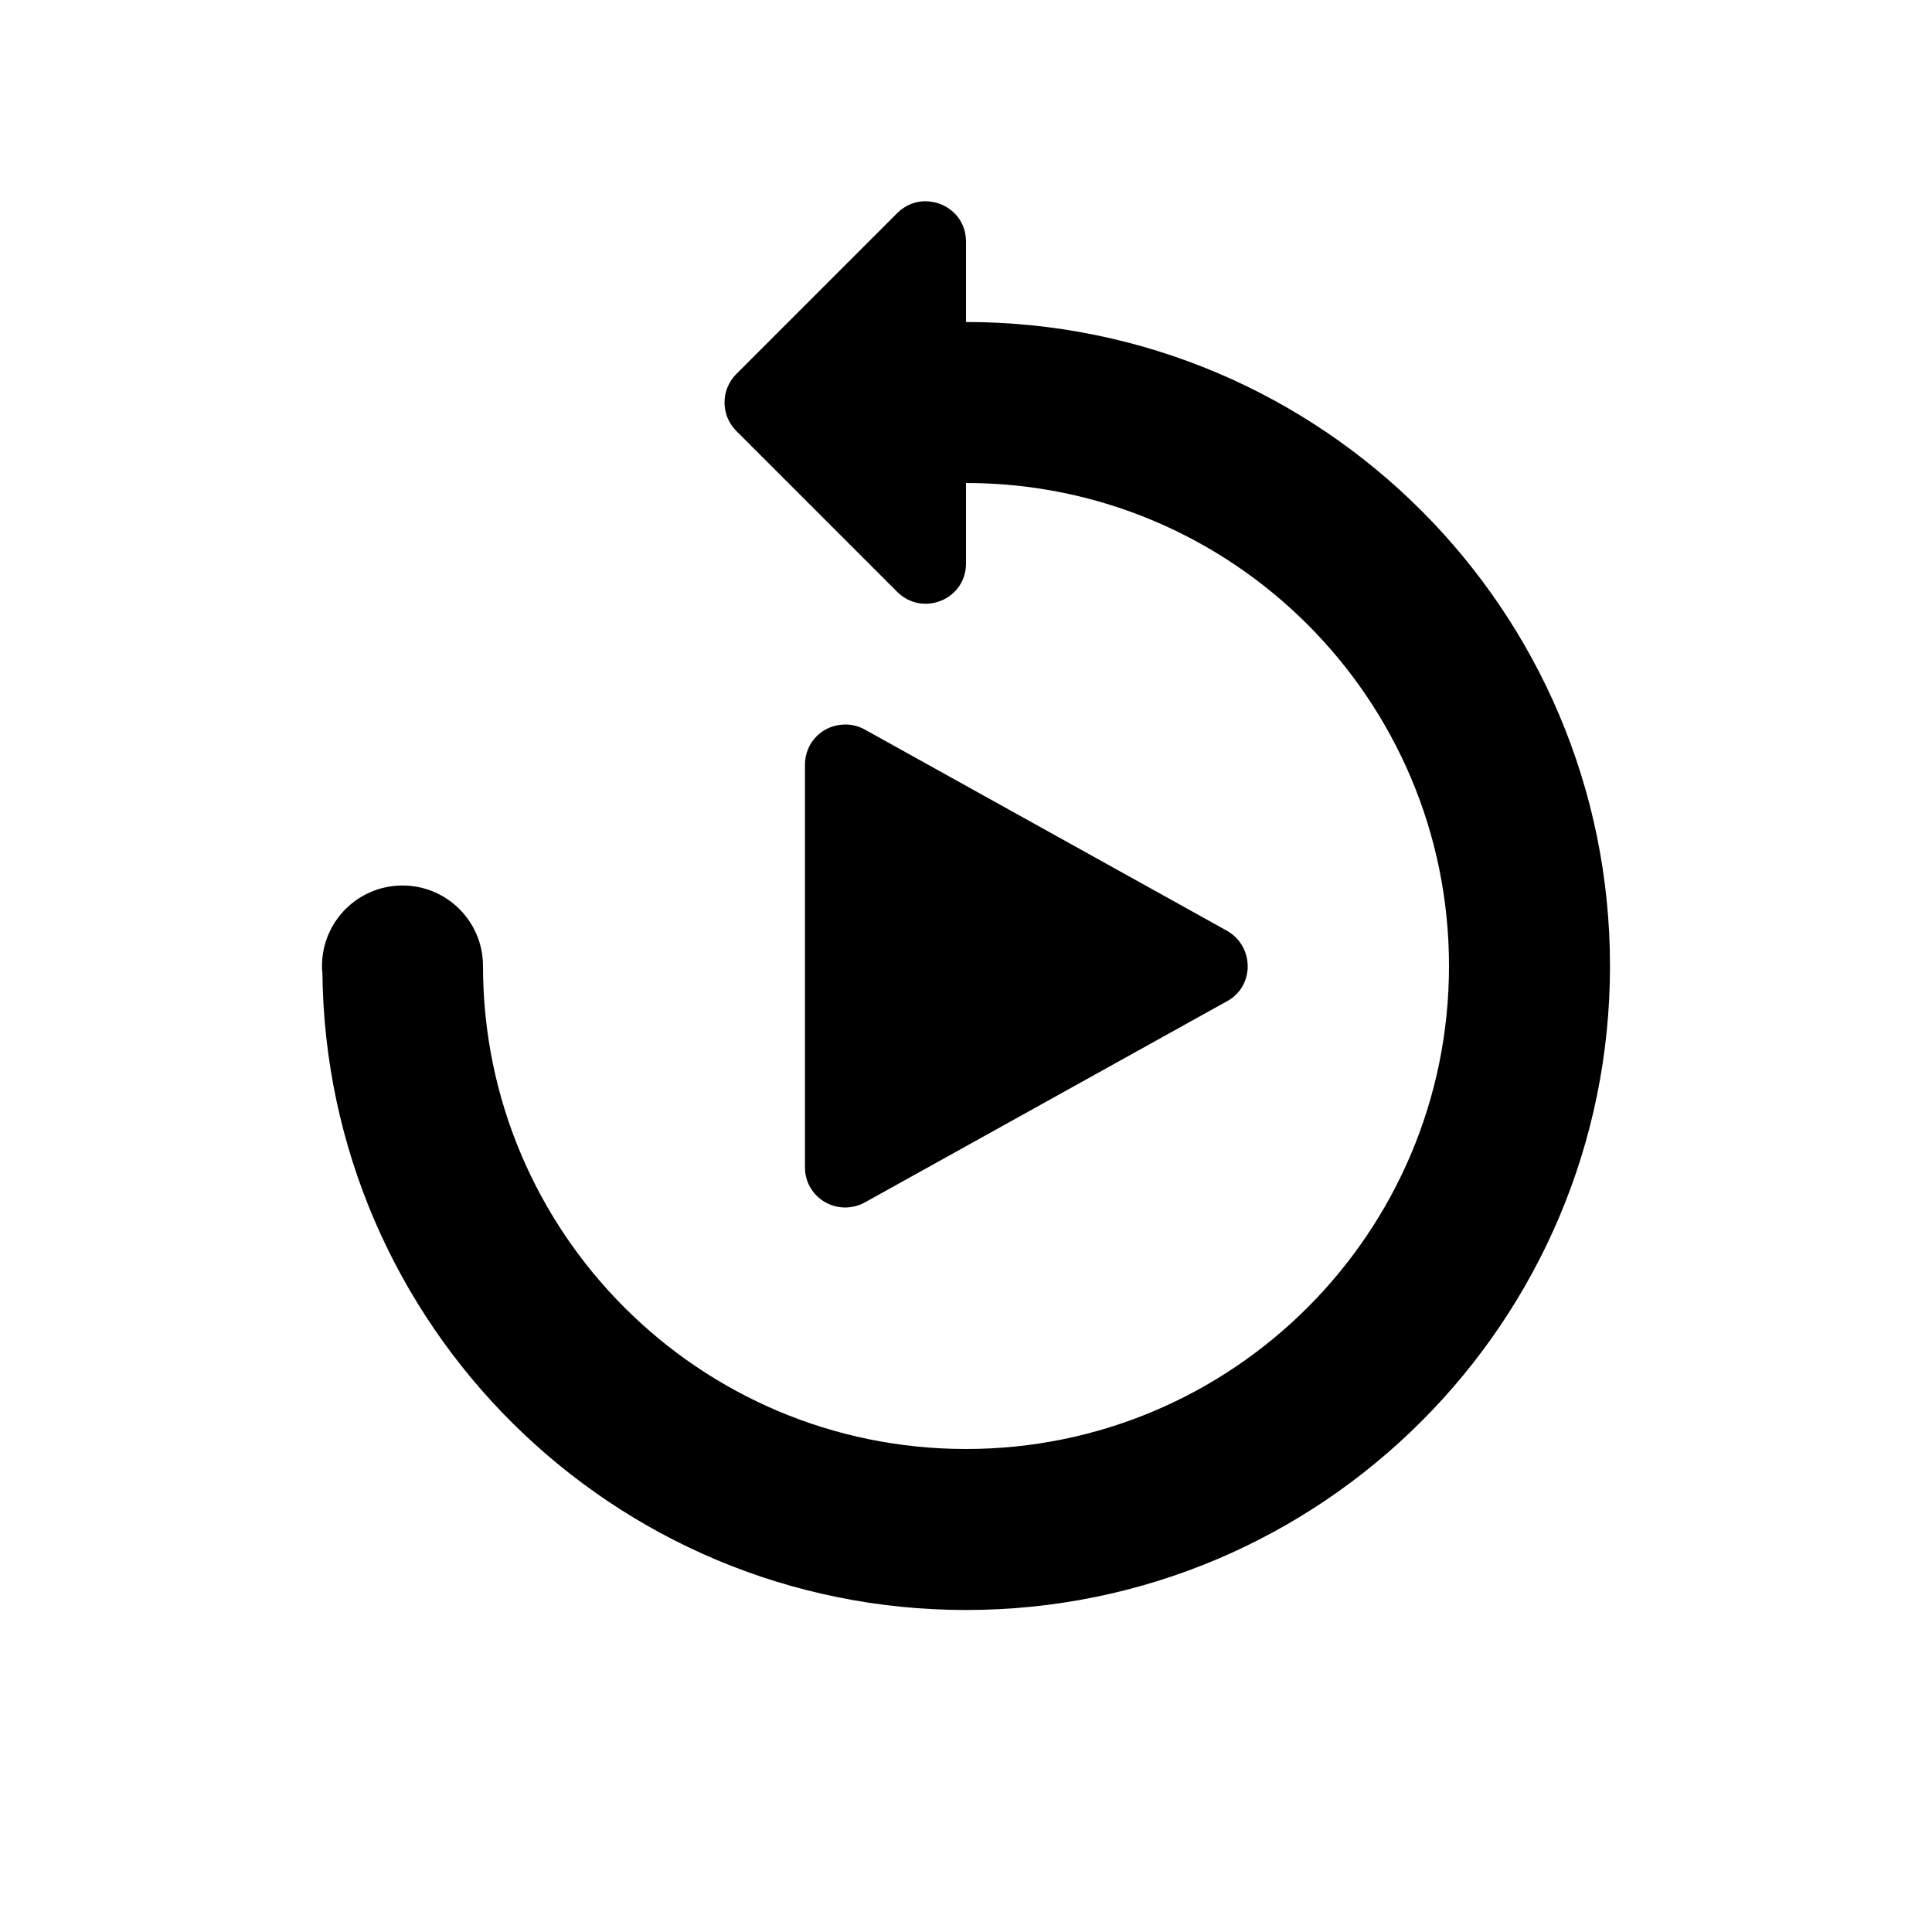
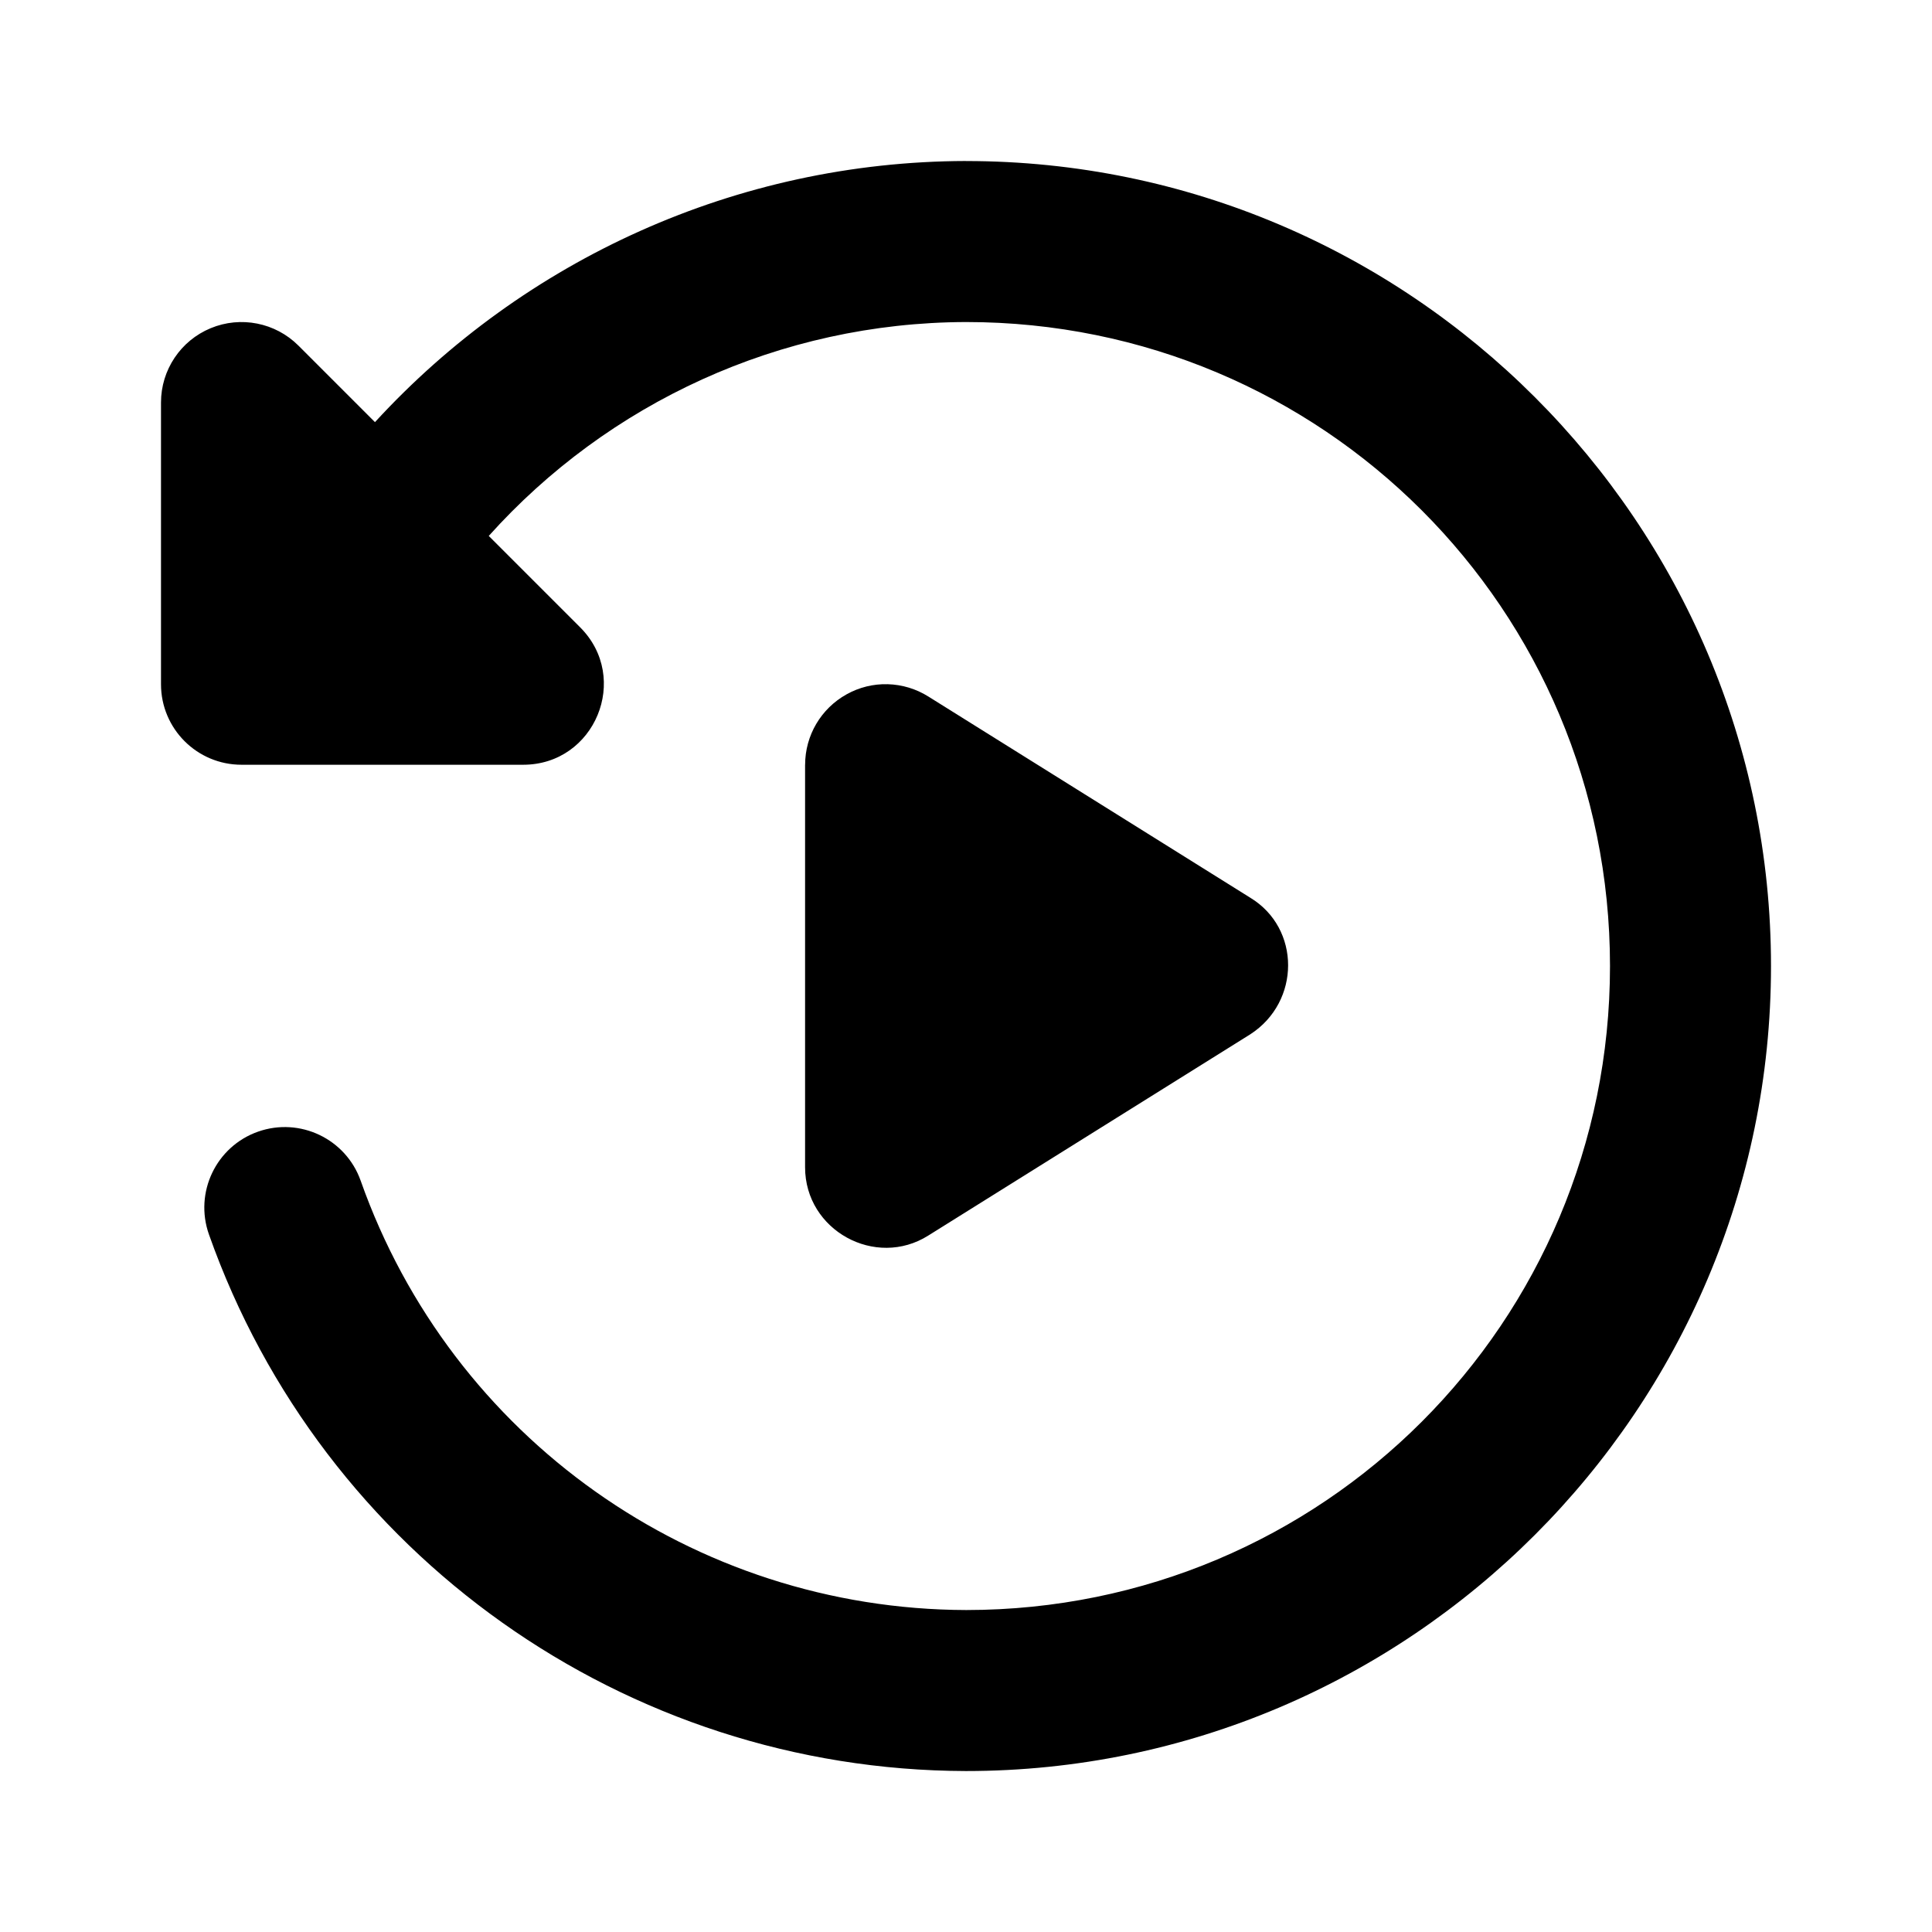
<svg xmlns="http://www.w3.org/2000/svg" width="48" height="48" id="svg4682" version="1.1">
  <defs id="defs4684" />
  <g id="layer1" transform="translate(0,-1028.362)">
-     <path style="color:#000000;font-style:normal;font-variant:normal;font-weight:normal;font-stretch:normal;font-size:medium;line-height:normal;font-family:sans-serif;font-variant-ligatures:normal;font-variant-position:normal;font-variant-caps:normal;font-variant-numeric:normal;font-variant-alternates:normal;font-feature-settings:normal;text-indent:0;text-align:start;text-decoration:none;text-decoration-line:none;text-decoration-style:solid;text-decoration-color:#000000;letter-spacing:normal;word-spacing:normal;text-transform:none;writing-mode:lr-tb;direction:ltr;text-orientation:mixed;dominant-baseline:auto;baseline-shift:baseline;text-anchor:start;white-space:normal;shape-padding:0;clip-rule:nonzero;display:inline;overflow:visible;visibility:visible;isolation:auto;mix-blend-mode:normal;color-interpolation:sRGB;color-interpolation-filters:linearRGB;solid-color:#000000;solid-opacity:1;vector-effect:none;fill:#000000;fill-opacity:1;fill-rule:evenodd;stroke:none;stroke-width:2;stroke-linecap:butt;stroke-linejoin:round;stroke-miterlimit:4;stroke-dasharray:none;stroke-dashoffset:0;stroke-opacity:1;color-rendering:auto;image-rendering:auto;shape-rendering:auto;text-rendering:auto;enable-background:accumulate" d="m 23.113,1033.37 c -0.281,-0.036 -0.581,0.05 -0.82,0.285 l -4,4 c -0.39,0.391 -0.39,1.024 0,1.414 l 4,4 c 0.638,0.626 1.708,0.183 1.707,-0.707 v -2 c 6.627,0 12,5.373 12,12 0,6.627 -5.373,12 -12,12 -6.627,0 -12,-5.373 -12,-12 0,-1.105 -0.895,-2 -2,-2 -1.105,0 -2,0.895 -2,2 5e-4,0.053 -2e-4,0.106 0.01,0.158 0.084,8.763 7.207,15.842 15.99,15.842 8.837,0 16,-7.163 16,-16 0,-8.836 -7.163,-16 -16,-16 v -2 c 0,-0.556 -0.418,-0.937 -0.887,-0.992 z m -2.106,12.992 c -0.571,0 -1.008,0.445 -1.008,1 v 10 c -9e-4,0.763 0.81,1.24 1.486,0.875 l 9,-5 c 0.685,-0.37 0.685,-1.359 0,-1.75 l -9,-5 c -0.146,-0.081 -0.311,-0.124 -0.478,-0.125 z" id="path9048-1" />
+     <path id="path6671" style="color:#000000;fill:#000000;fill-rule:evenodd;stroke-linecap:round;stroke-linejoin:round;-inkscape-stroke:none" d="m 23.994,1032.362 c -5.7,0.015 -10.977,2.457 -14.678,6.488 l -1.902,-1.902 c -0.572,-0.571 -1.433,-0.742 -2.18,-0.432 -0.747,0.309 -1.234,1.038 -1.234,1.846 v 7 c 1.104e-4,1.105 0.895,2 2,2 h 7 c 1.781,-7e-4 2.673,-2.154 1.414,-3.414 l -2.271,-2.271 c 2.961,-3.299 7.231,-5.301 11.857,-5.314 8.86,0 16,7.14 16,16 0,8.858 -7.137,15.997 -15.994,16 -6.772,-0.018 -12.788,-4.281 -15.045,-10.666 -0.368,-1.04 -1.51,-1.586 -2.551,-1.219 -1.042,0.368 -1.587,1.511 -1.219,2.553 2.816,7.966 10.353,13.31 18.803,13.332 H 24 c 11.022,0 20,-8.978 20,-20 0,-11.022 -8.978,-20 -20,-20 z m -3.992,15 v 10 c -3.37e-4,1.571 1.751,2.524 3.061,1.697 l 8,-5 c 1.253,-0.81 1.253,-2.634 0,-3.393 l -8,-5 c -0.303,-0.19 -0.651,-0.295 -1.008,-0.305 -0.357,-0.01 -0.709,0.077 -1.021,0.251 -0.636,0.353 -1.031,1.022 -1.031,1.749 z" />
  </g>
</svg>
